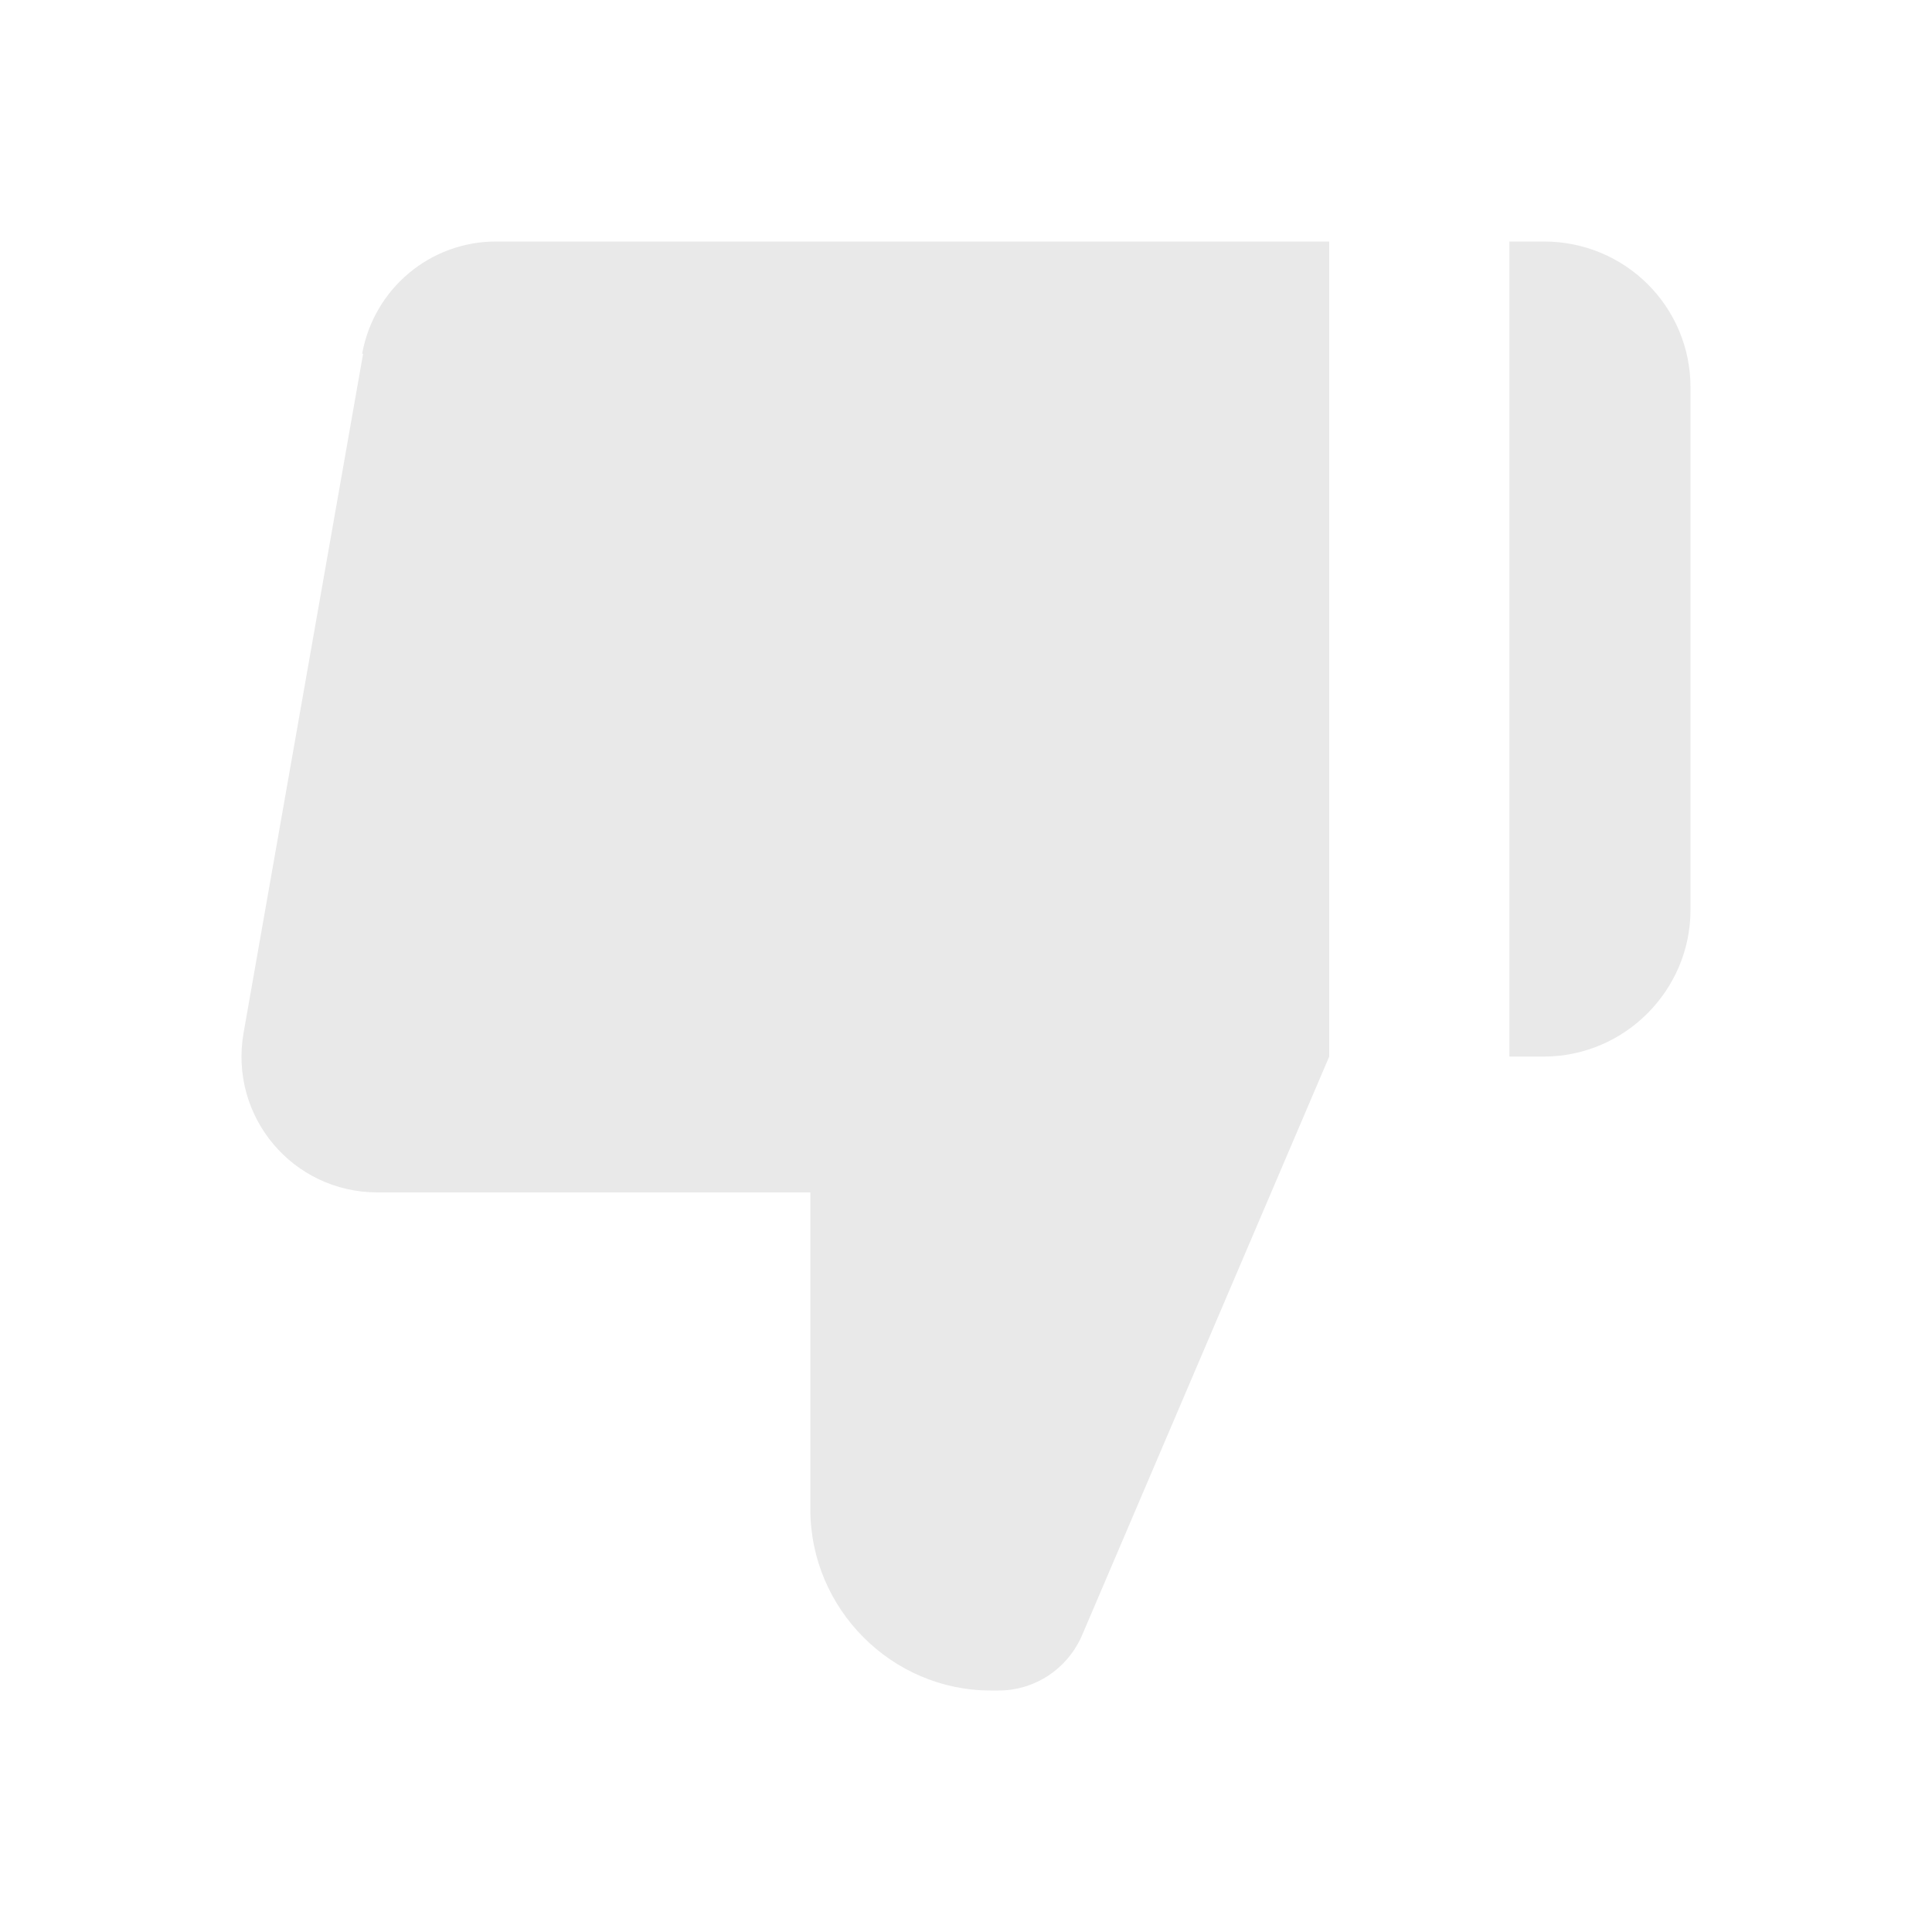
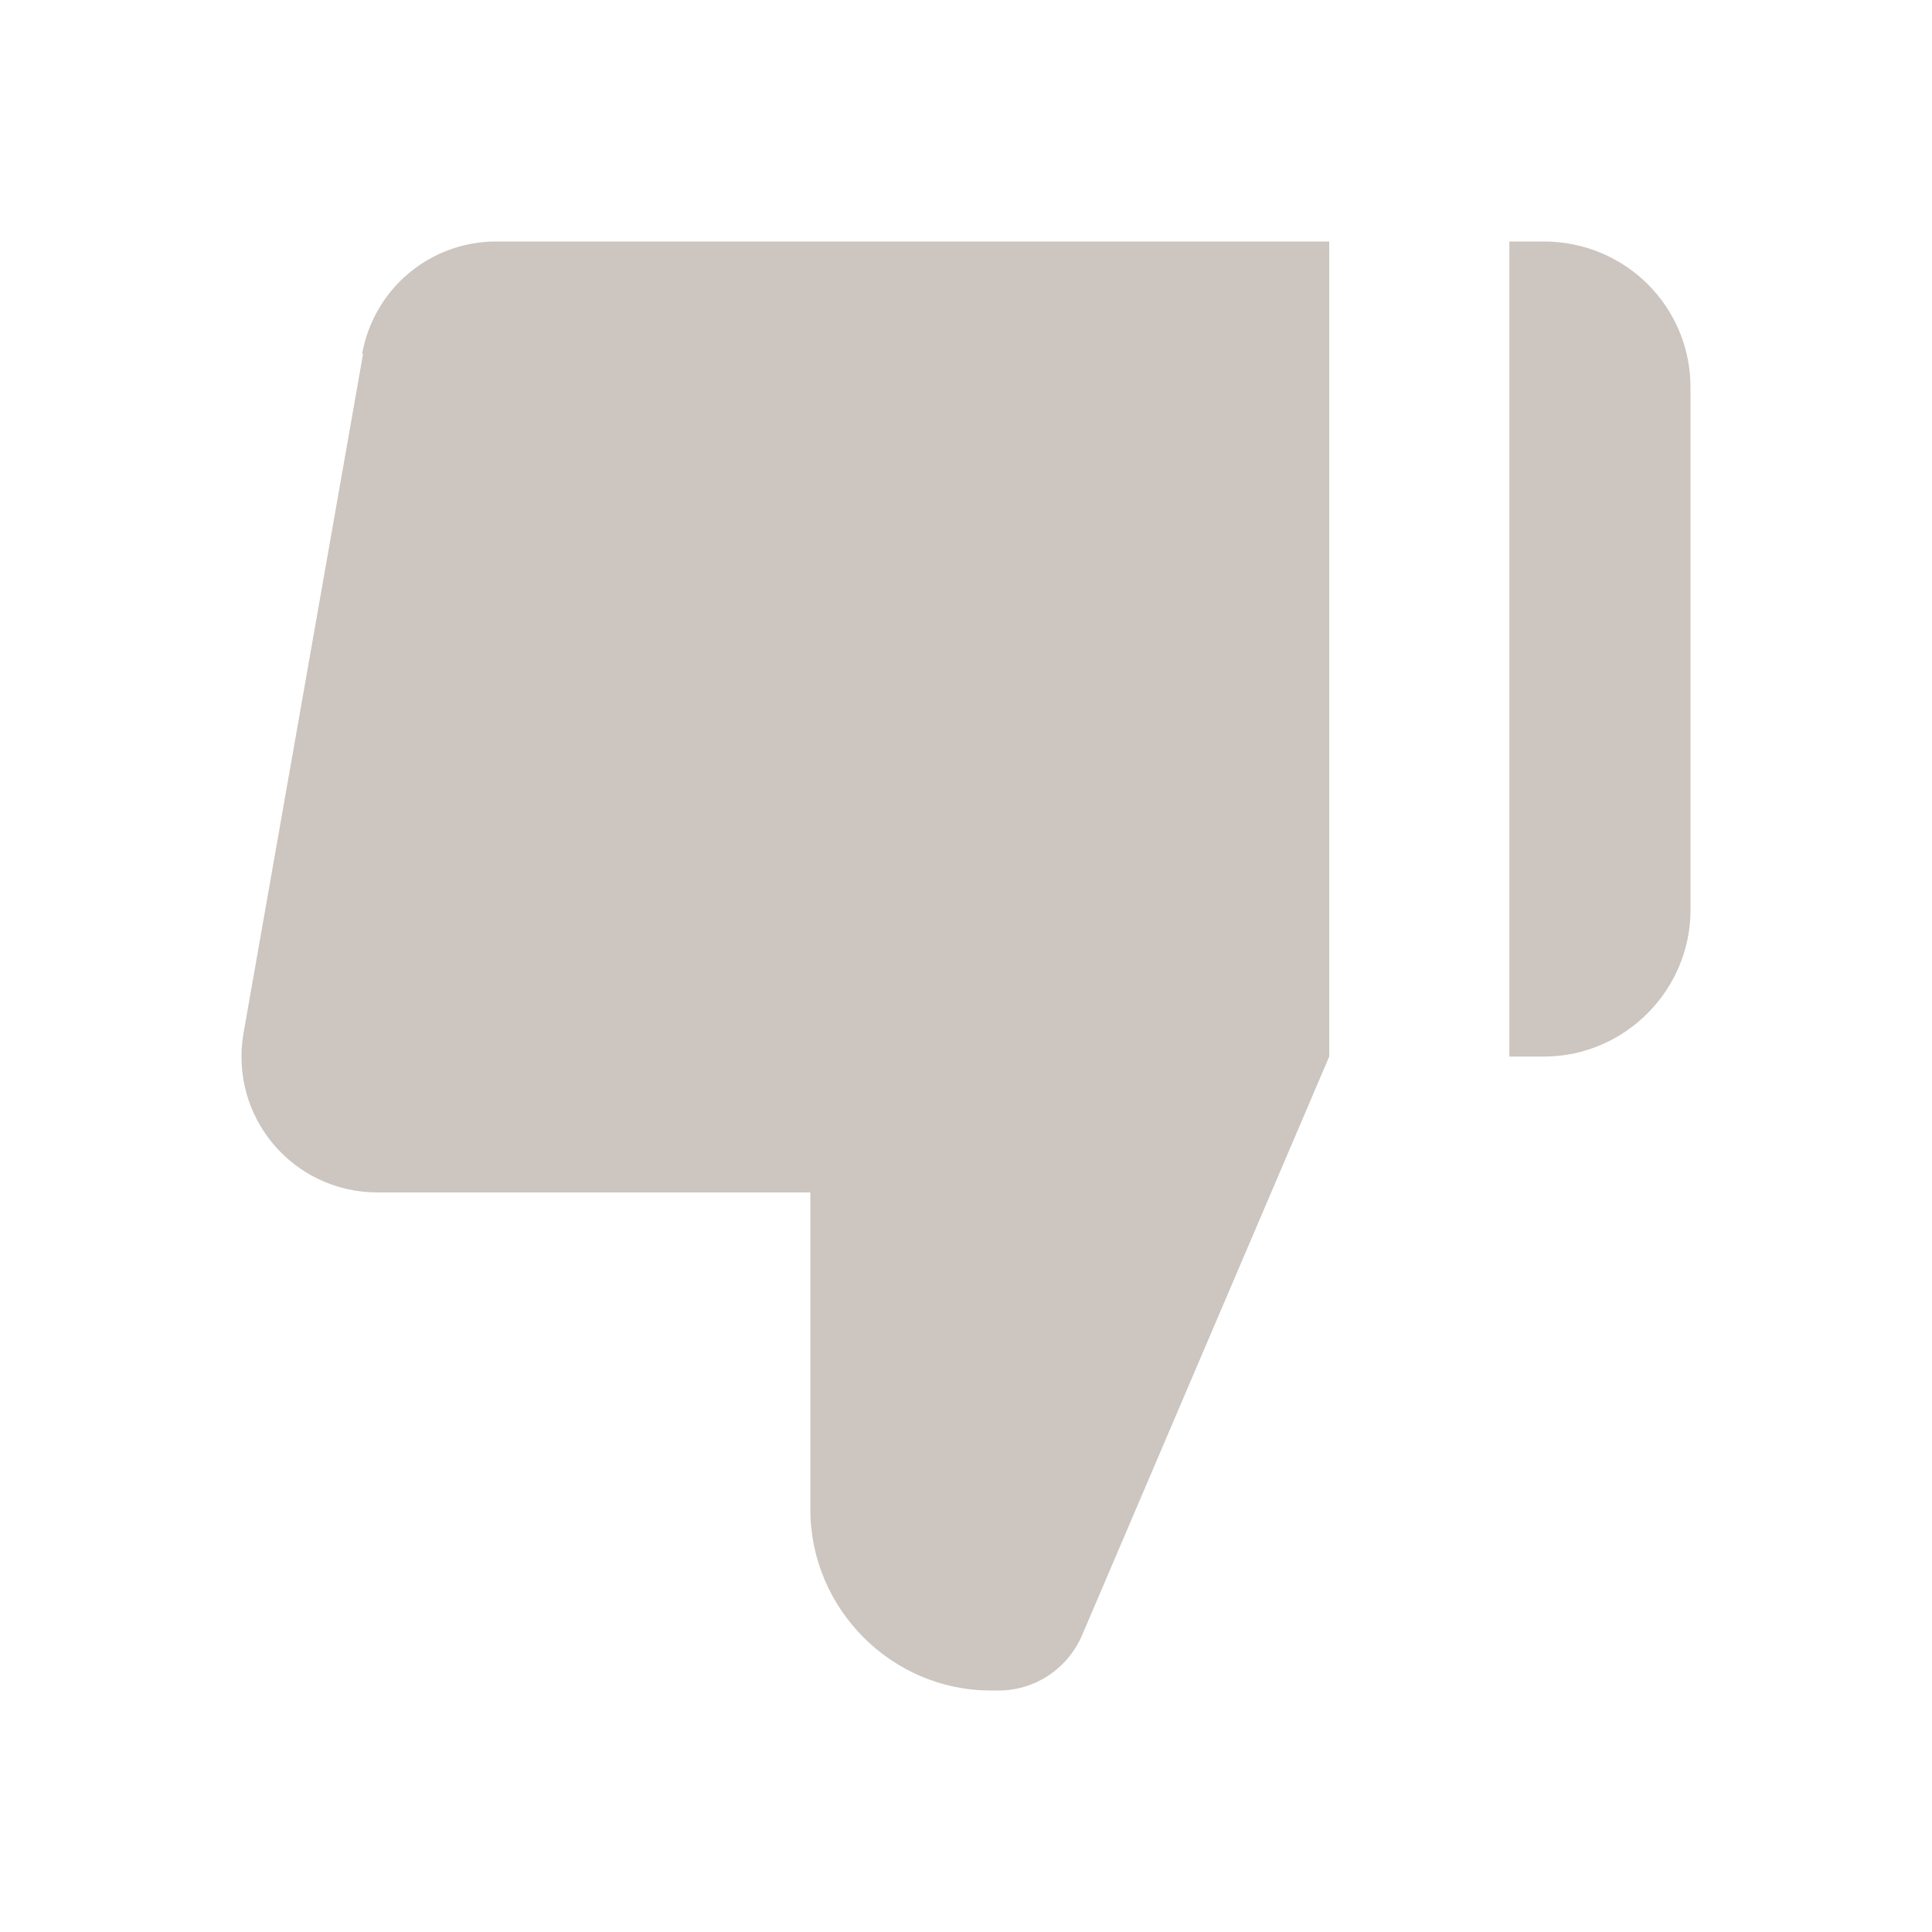
<svg xmlns="http://www.w3.org/2000/svg" width="16" height="16" viewBox="0 0 16 16" fill="none">
-   <path d="M14 3.208V7.535C14 8.203 13.453 8.75 12.785 8.75H12.5V2H12.785C13.46 2 14 2.54 14 3.208ZM3.007 2.93L2.017 8.555C1.897 9.245 2.422 9.875 3.127 9.875H6.711V12.5C6.711 13.325 7.386 14 8.204 14H8.271C8.571 14 8.841 13.82 8.961 13.543L11.008 8.75V2H4.109C3.562 2 3.097 2.39 2.999 2.93H3.007Z" fill="#E9E9E9" />
+   <path d="M14 3.208V7.535C14 8.203 13.453 8.75 12.785 8.75H12.5V2H12.785C13.46 2 14 2.54 14 3.208ZM3.007 2.93L2.017 8.555C1.897 9.245 2.422 9.875 3.127 9.875H6.711V12.5C6.711 13.325 7.386 14 8.204 14H8.271C8.571 14 8.841 13.82 8.961 13.543L11.008 8.75V2H4.109C3.562 2 3.097 2.39 2.999 2.93H3.007Z" fill="#CCC5C0" />
</svg>
